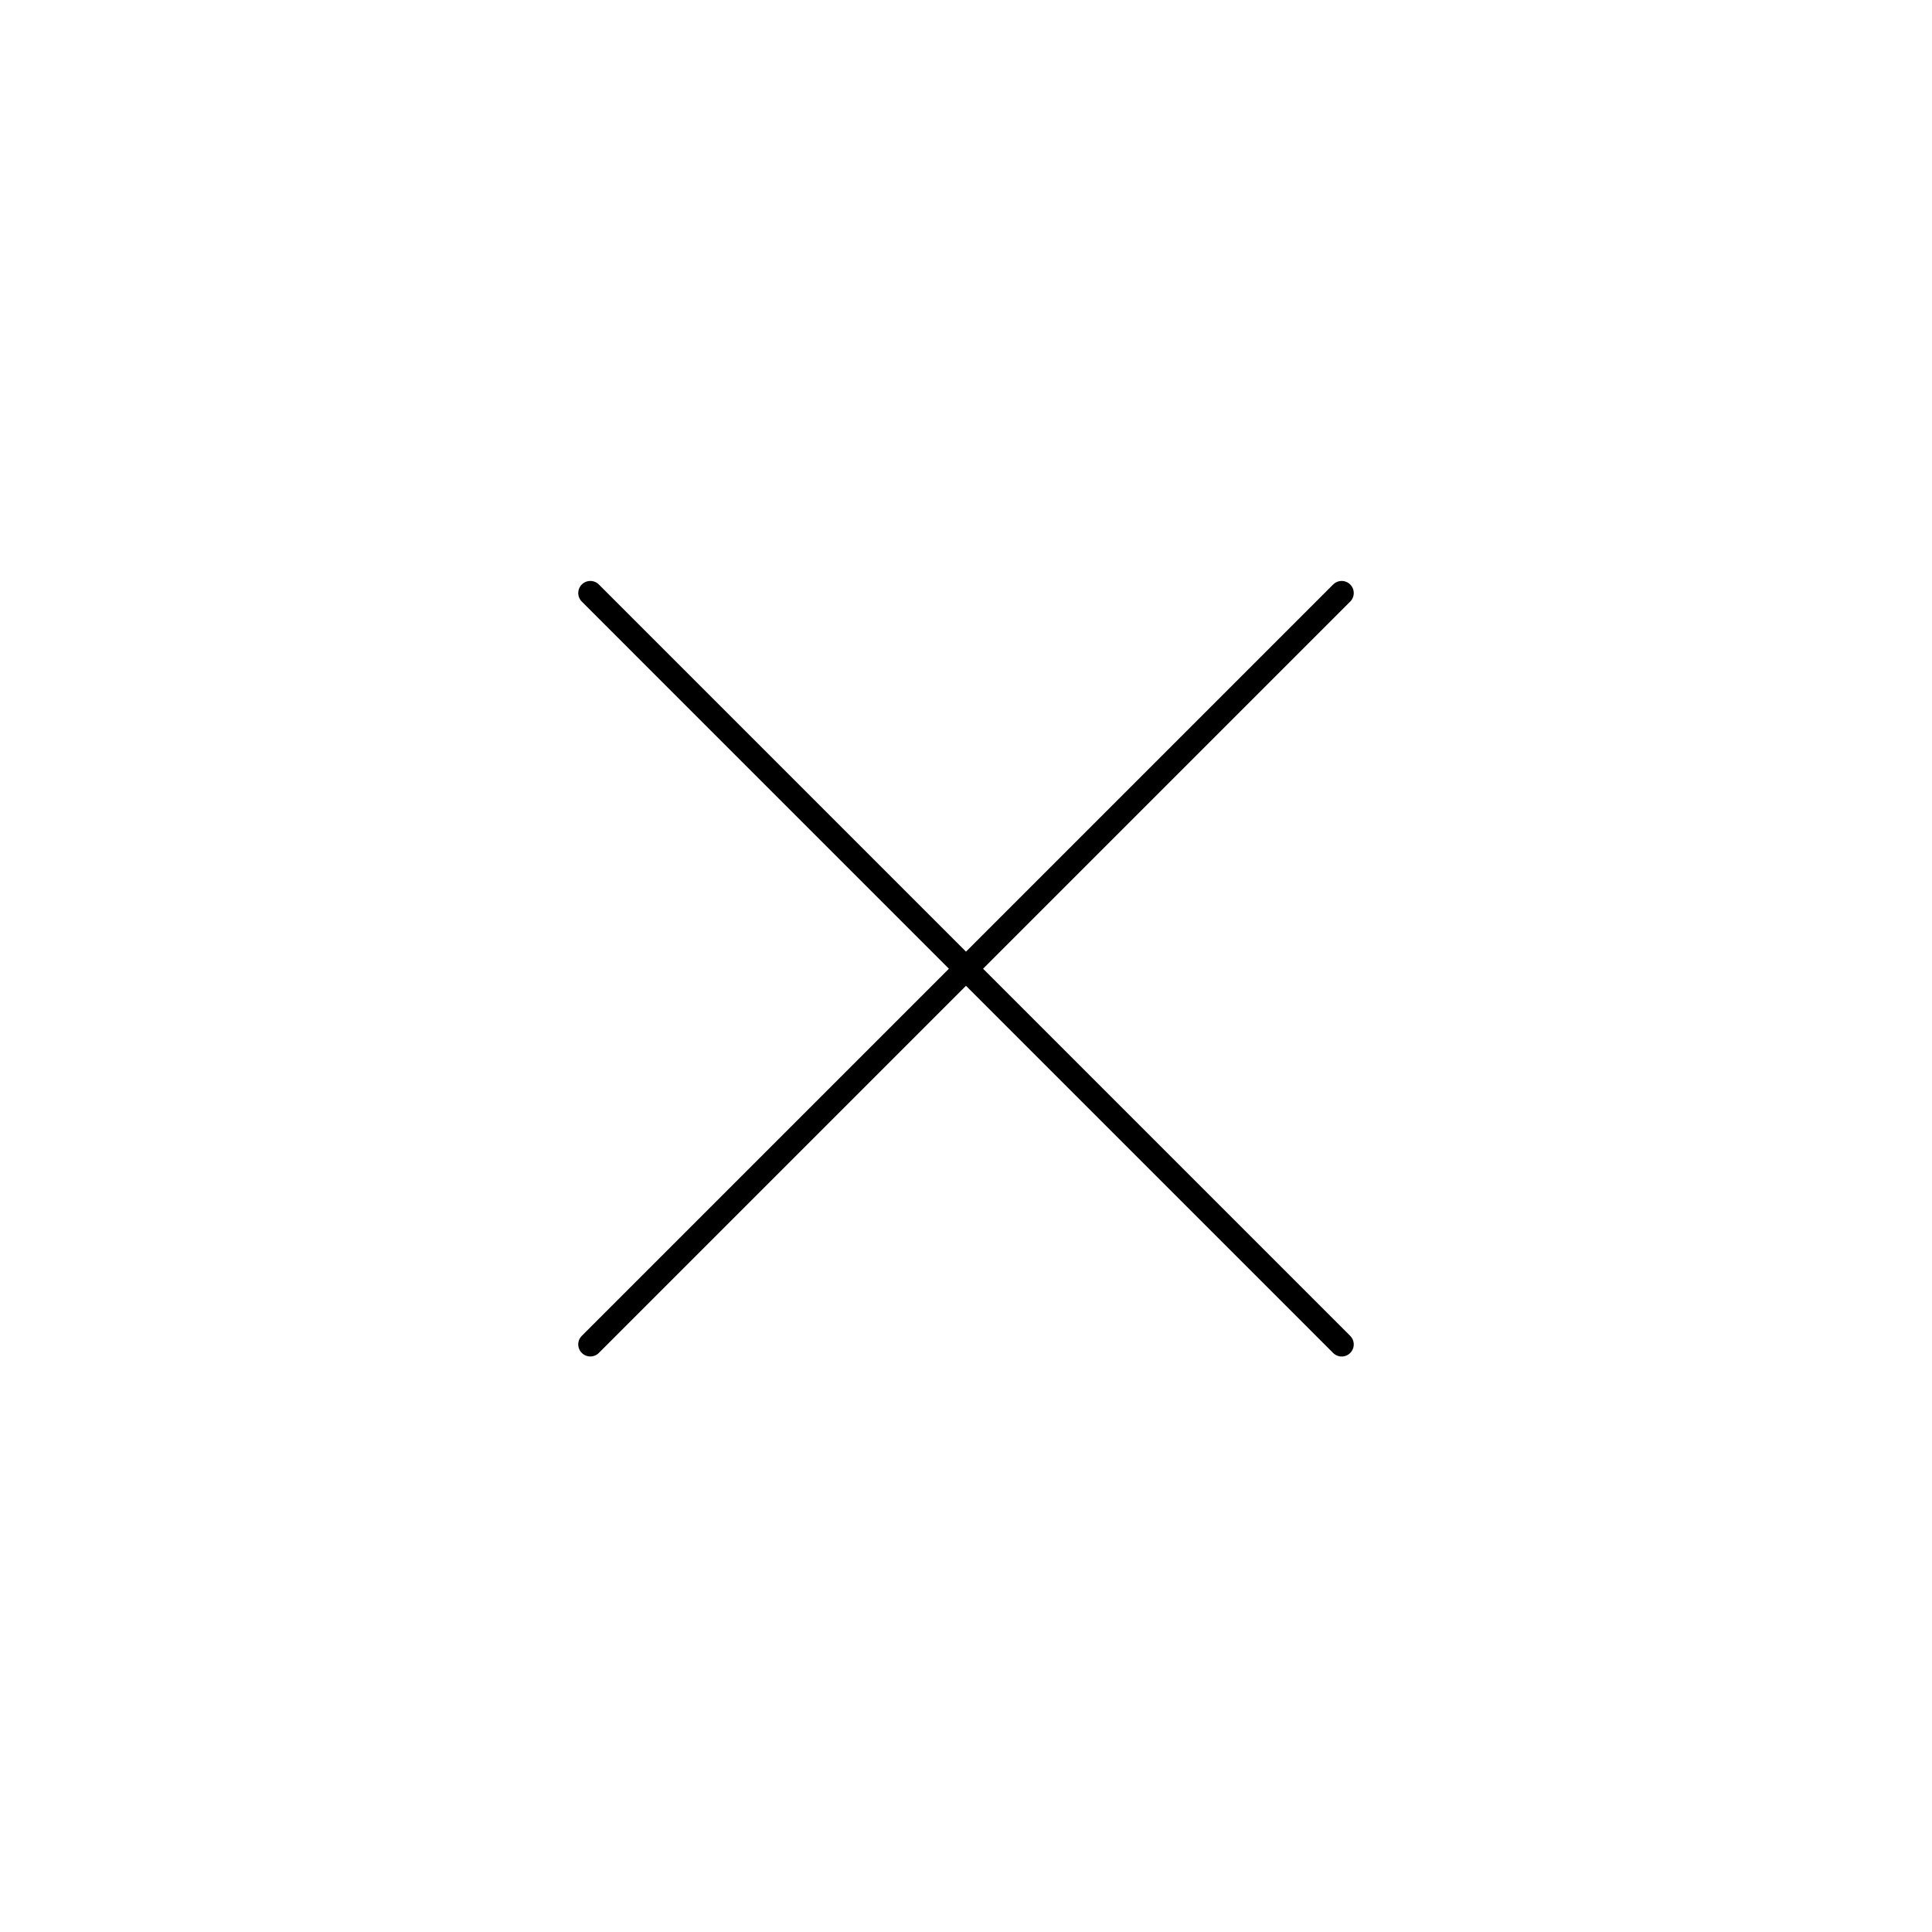
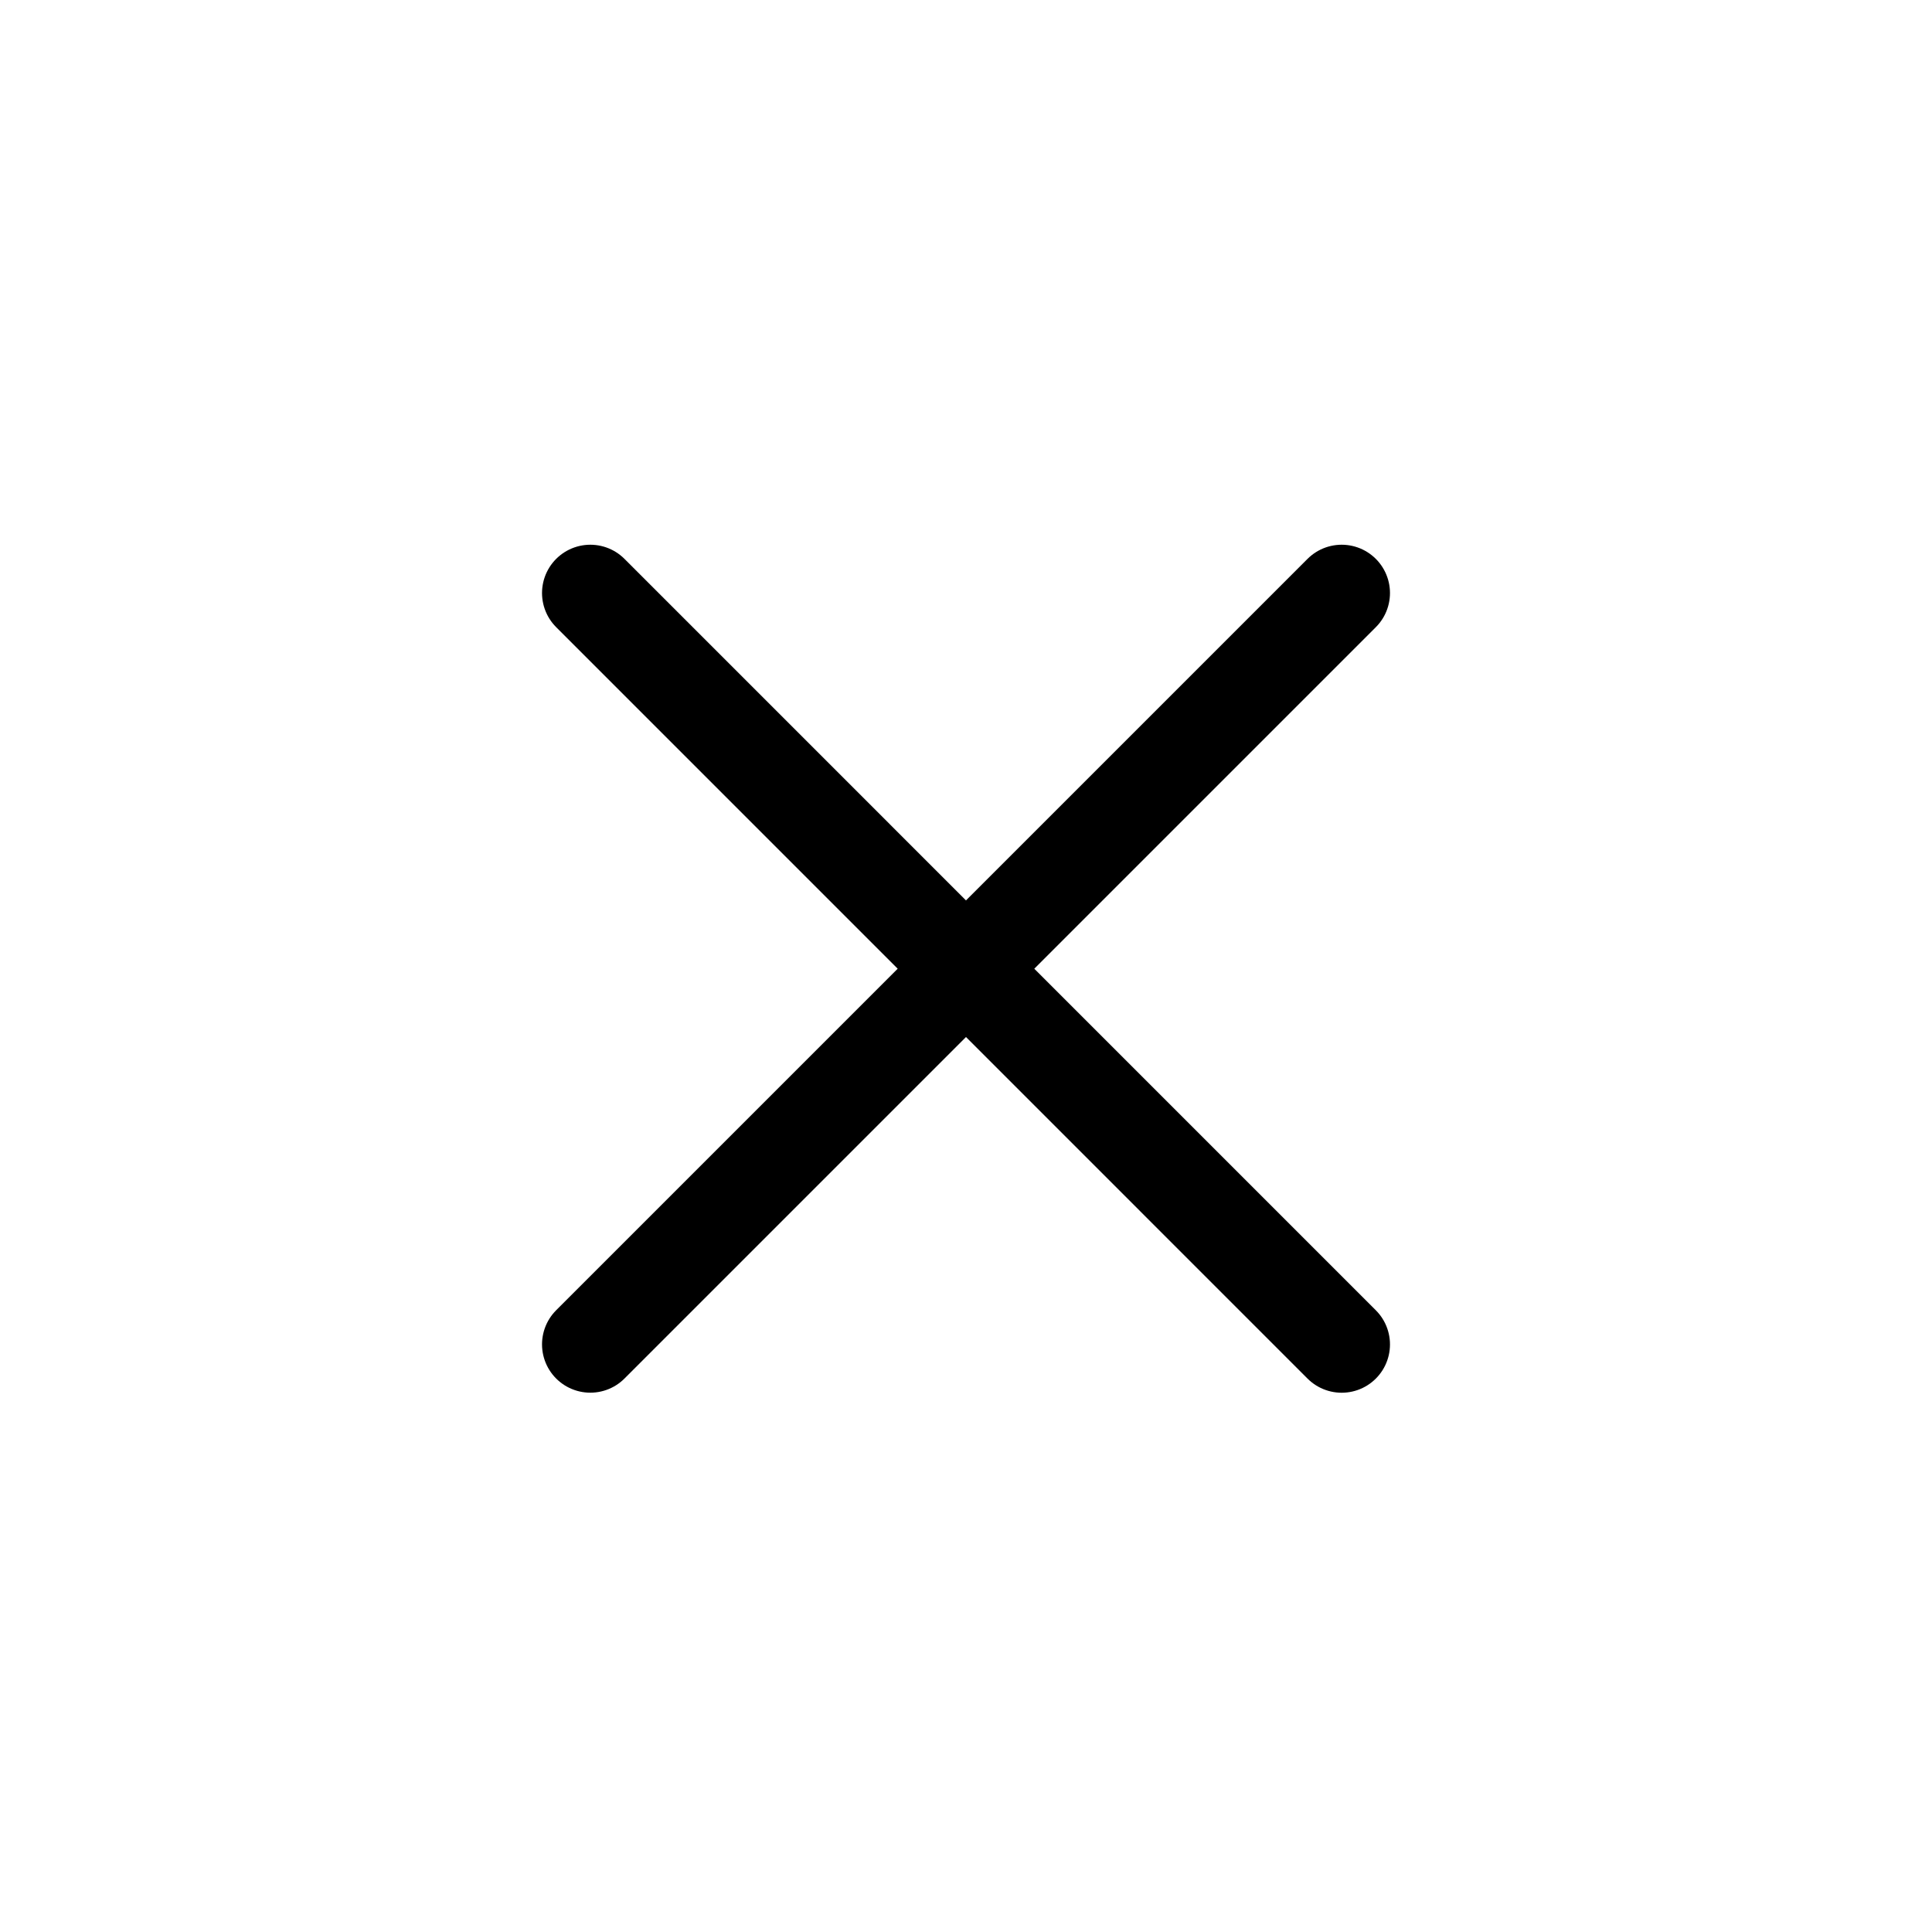
<svg xmlns="http://www.w3.org/2000/svg" viewBox="0 0 80 80">
-   <path fill="none" stroke="currentColor" stroke-linecap="round" stroke-linejoin="round" d="M55.556 55.67L24.444 24.556m0 31.112l31.112-31.112" />
+   <path fill="none" stroke="currentColor" stroke-width="4" stroke-linecap="round" stroke-linejoin="round" d="M55.556 55.67L24.444 24.556m0 31.112l31.112-31.112" />
</svg>
